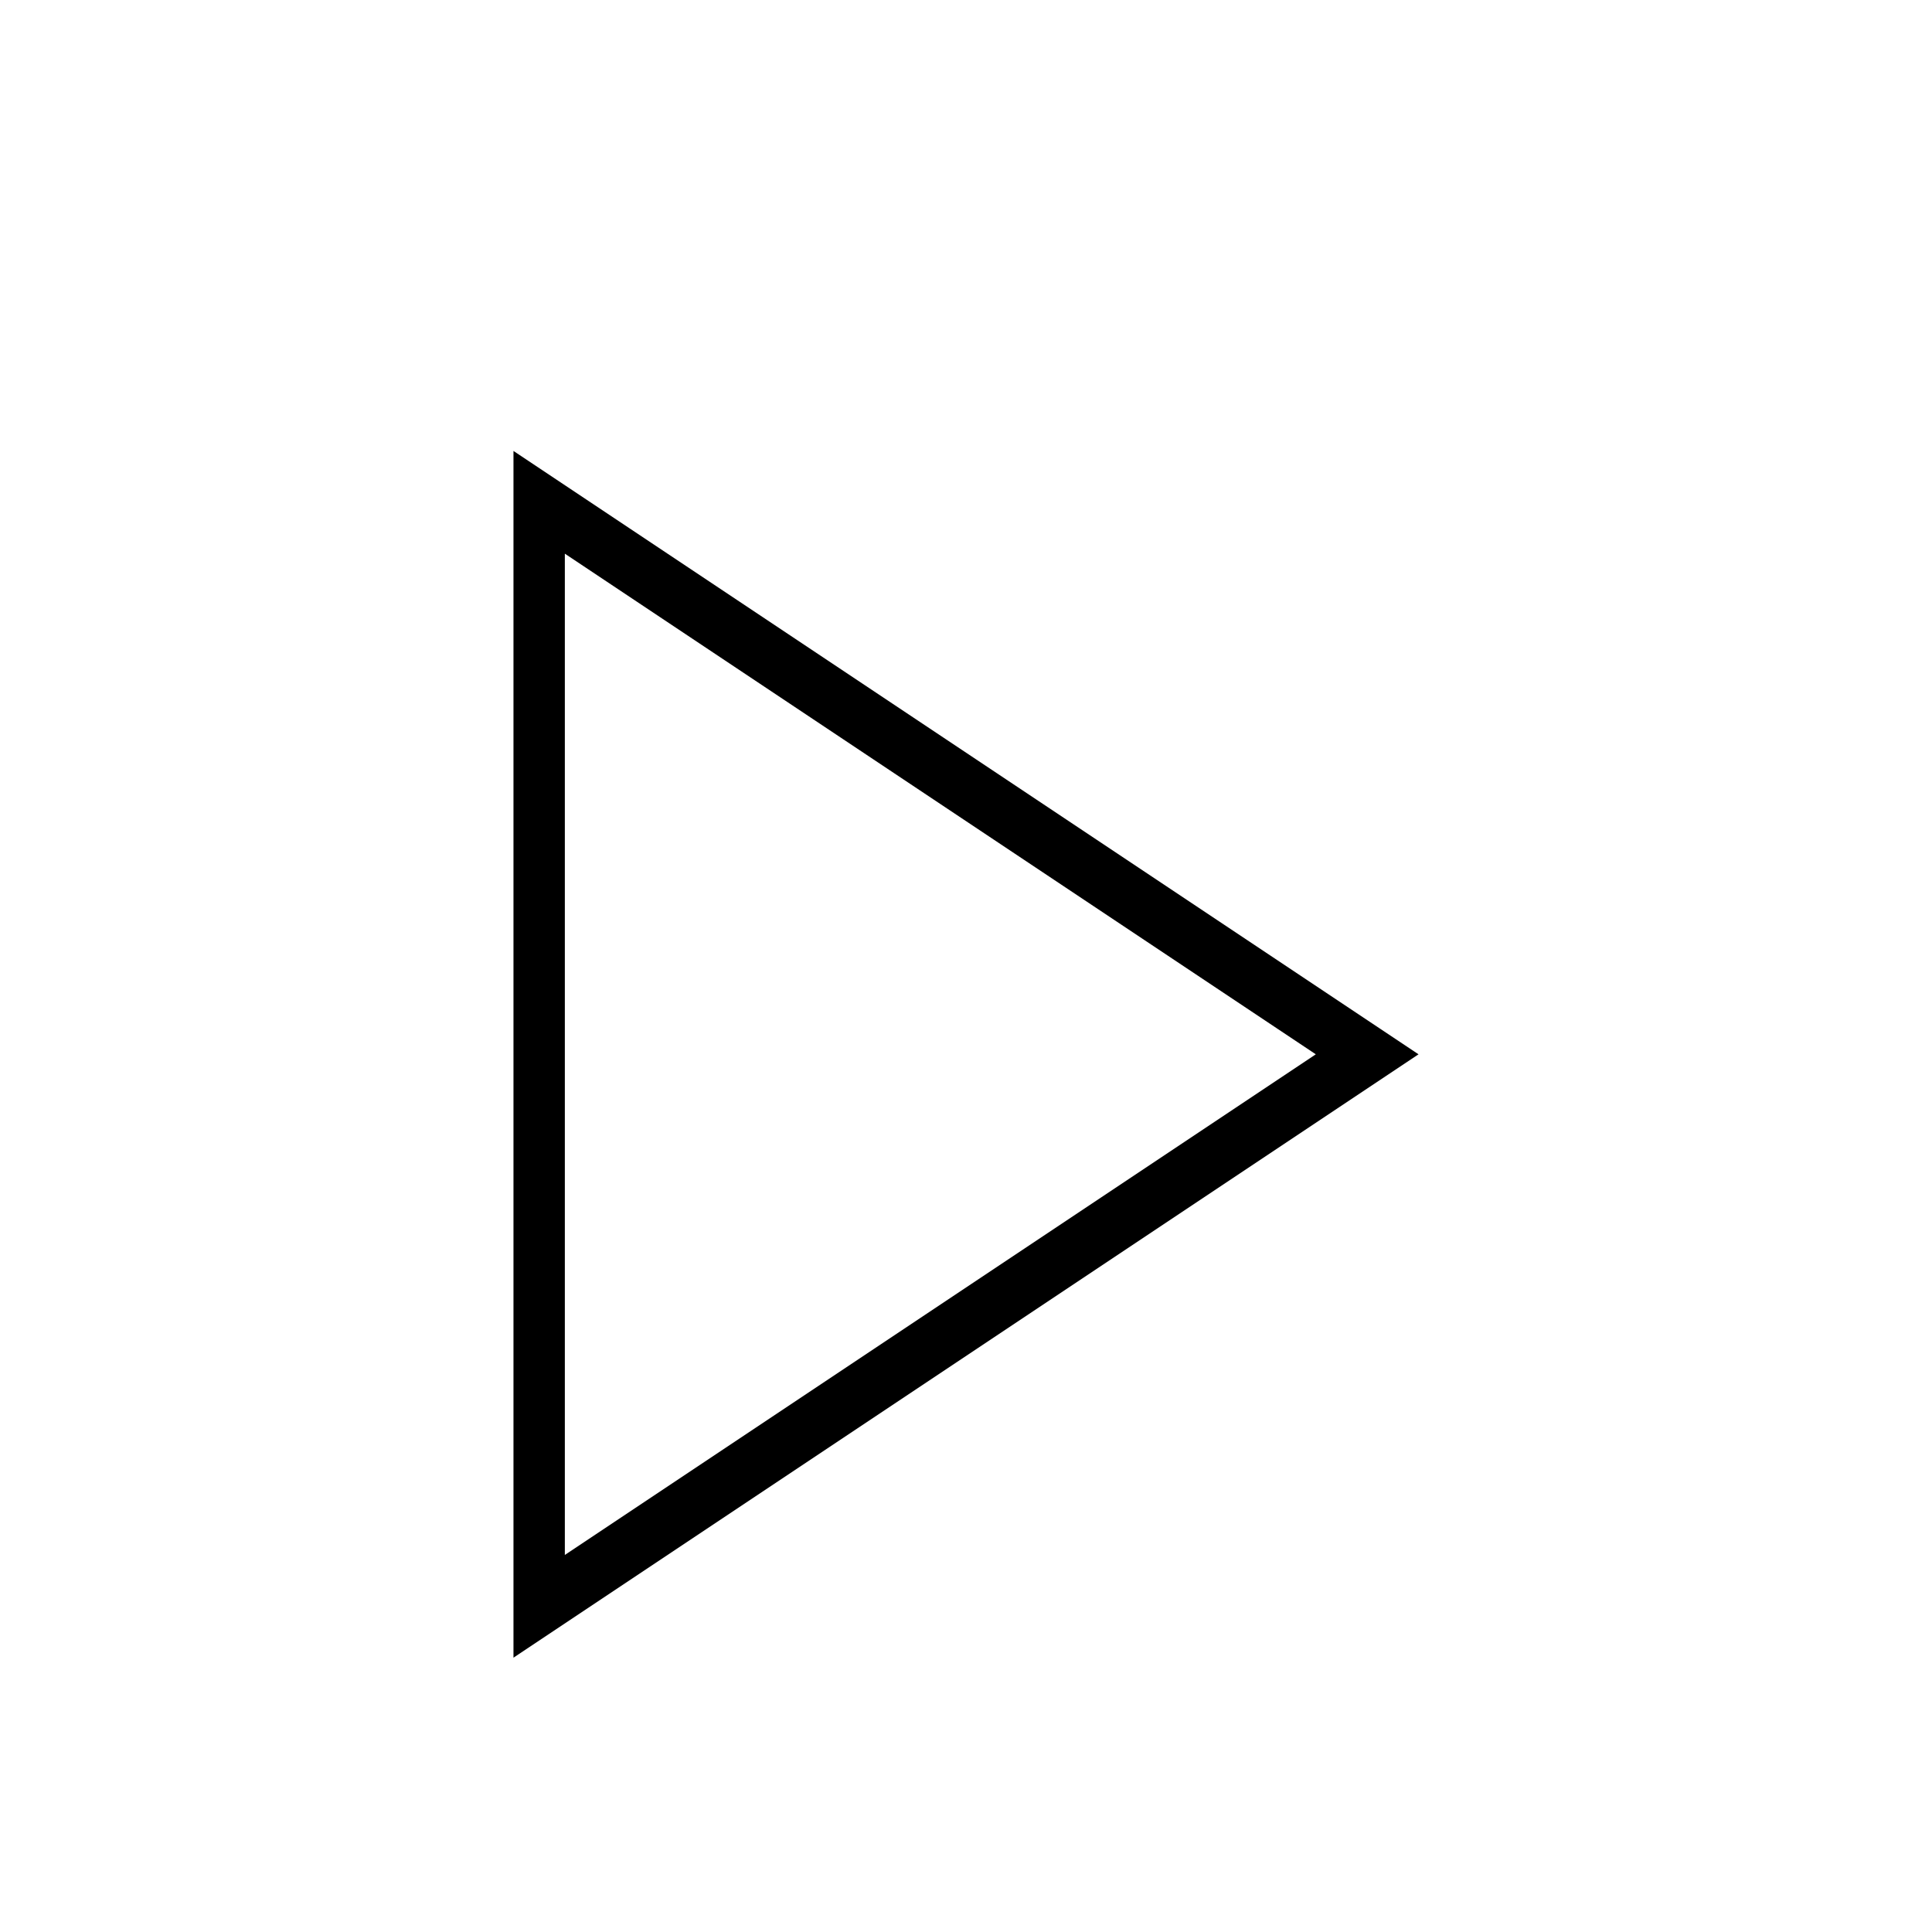
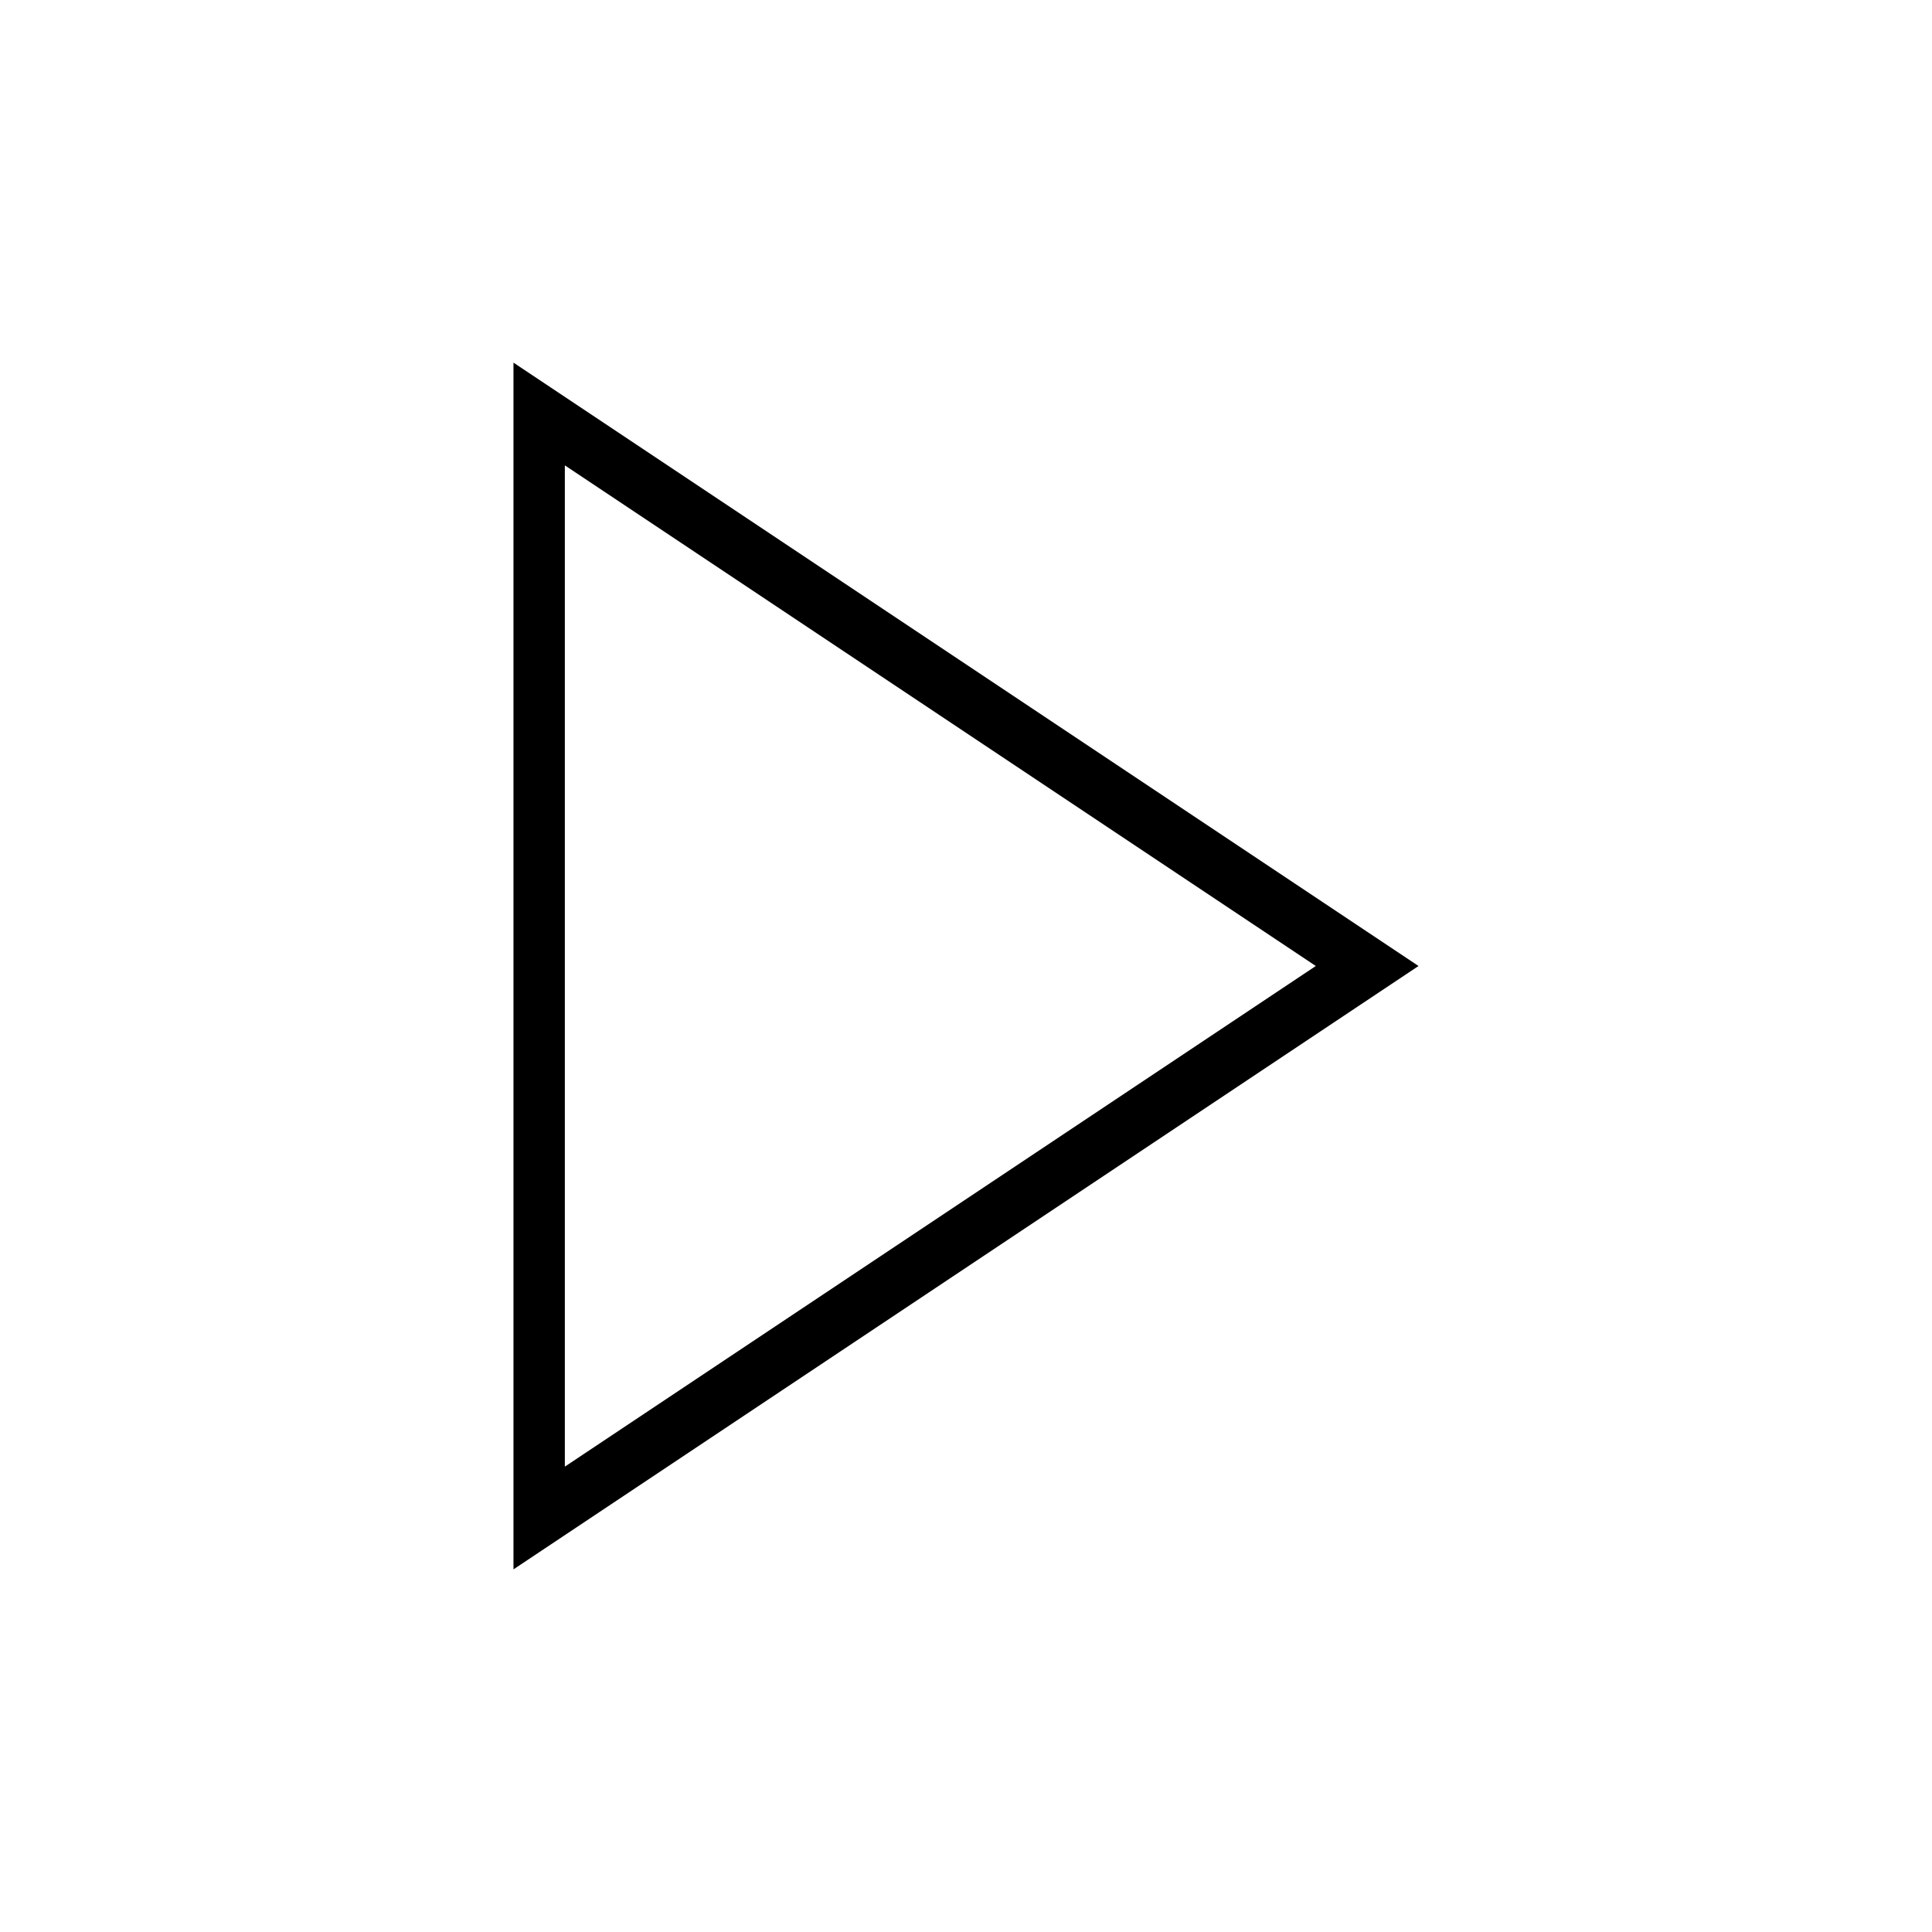
<svg xmlns="http://www.w3.org/2000/svg" version="1.1" viewBox="0 0 700 700" stroke-miterlimit="10" id="svg2" width="100%" height="100%" style="fill:none;stroke:none">
  <defs id="defs17" />
  <clipPath id="p.0">
    <path d="M 0,0 623,0 623,607 0,607 0,0 z" clip-rule="nonzero" id="path5" />
  </clipPath>
  <path style="fill:#000000;fill-opacity:0;fill-rule:nonzero" id="path9" d="m 0,0 700.776,0 0,700.084 -700.776,0 z" />
-   <path style="fill:none;fill-opacity:1;stroke:#000000;stroke-width:23.265;stroke-linejoin:miter;stroke-miterlimit:10;stroke-dasharray:none;stroke-opacity:1" id="path4147" d="m 300,50 -375,216.506 -1.1e-5,-433.013 z" transform="matrix(0.8,0,0,-0.9237605,255.347,428.188)" />
+   <path style="fill:none;fill-opacity:1;stroke:#000000;stroke-width:23.265;stroke-linejoin:miter;stroke-miterlimit:10;stroke-dasharray:none;stroke-opacity:1" id="path4147" d="m 300,50 -375,216.506 -1.1e-5,-433.013 z" transform="matrix(0.8,0,0,-0.9237605,255.347,396.188)" />
</svg>
